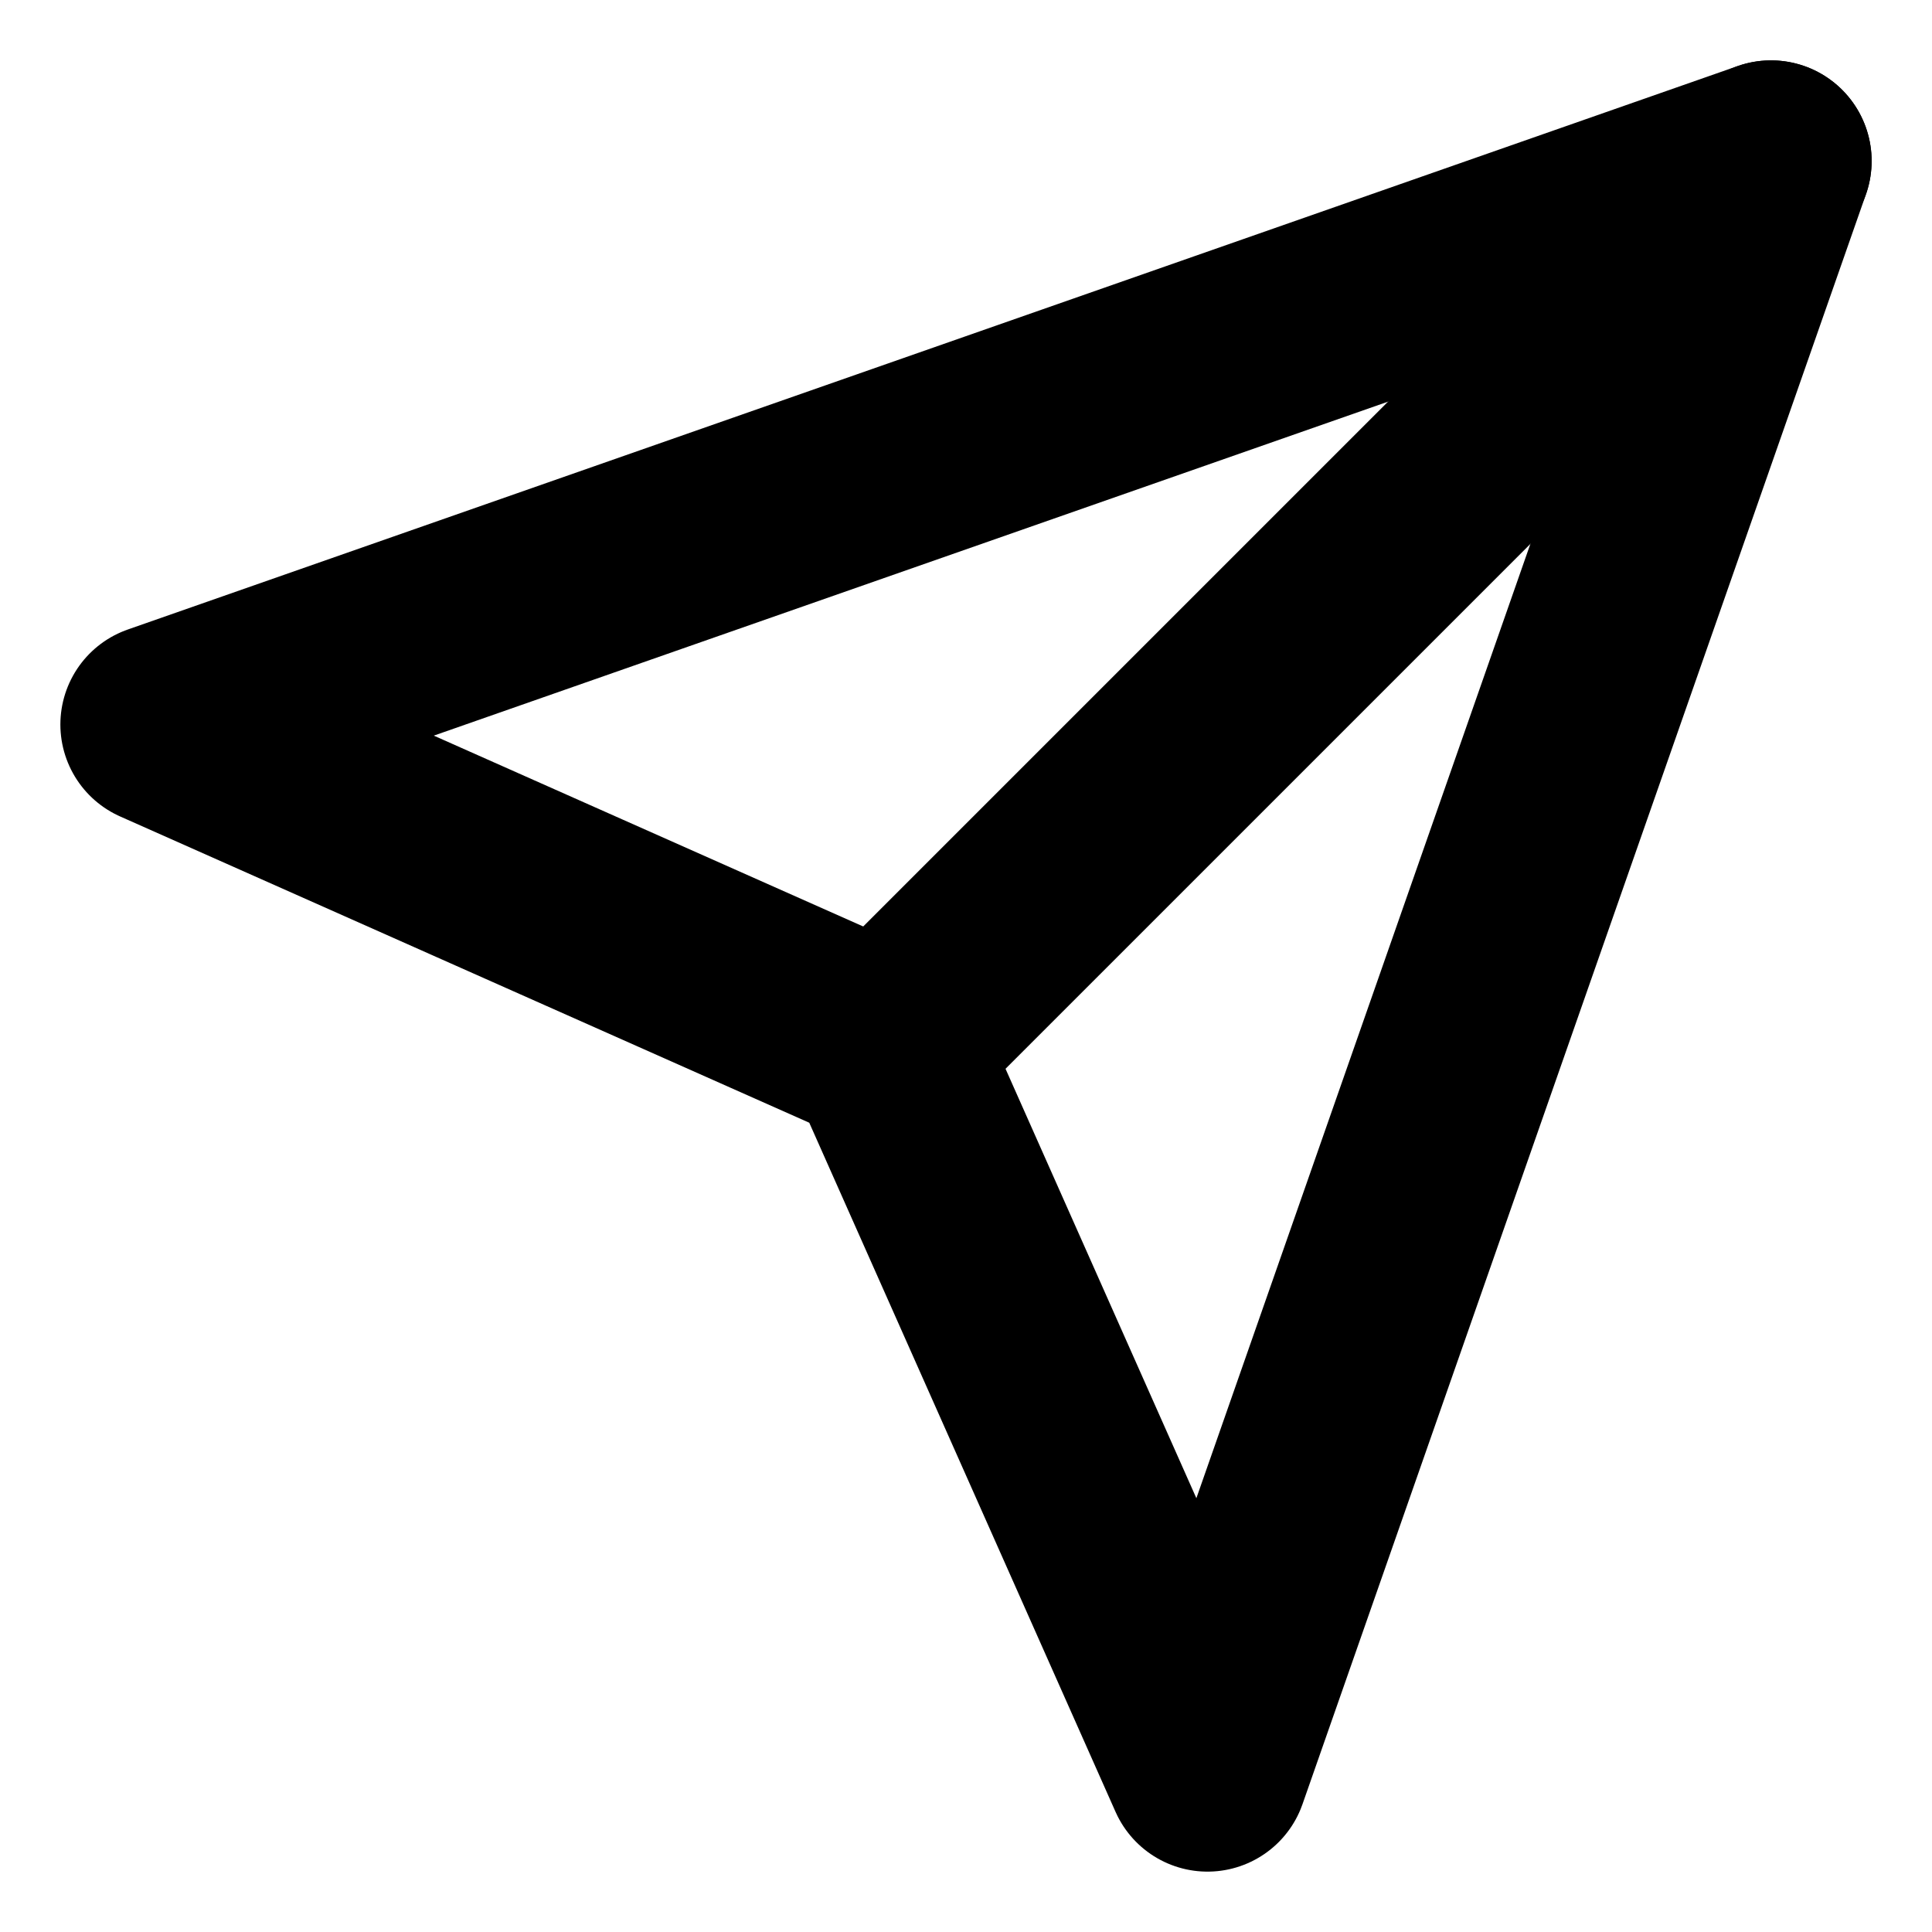
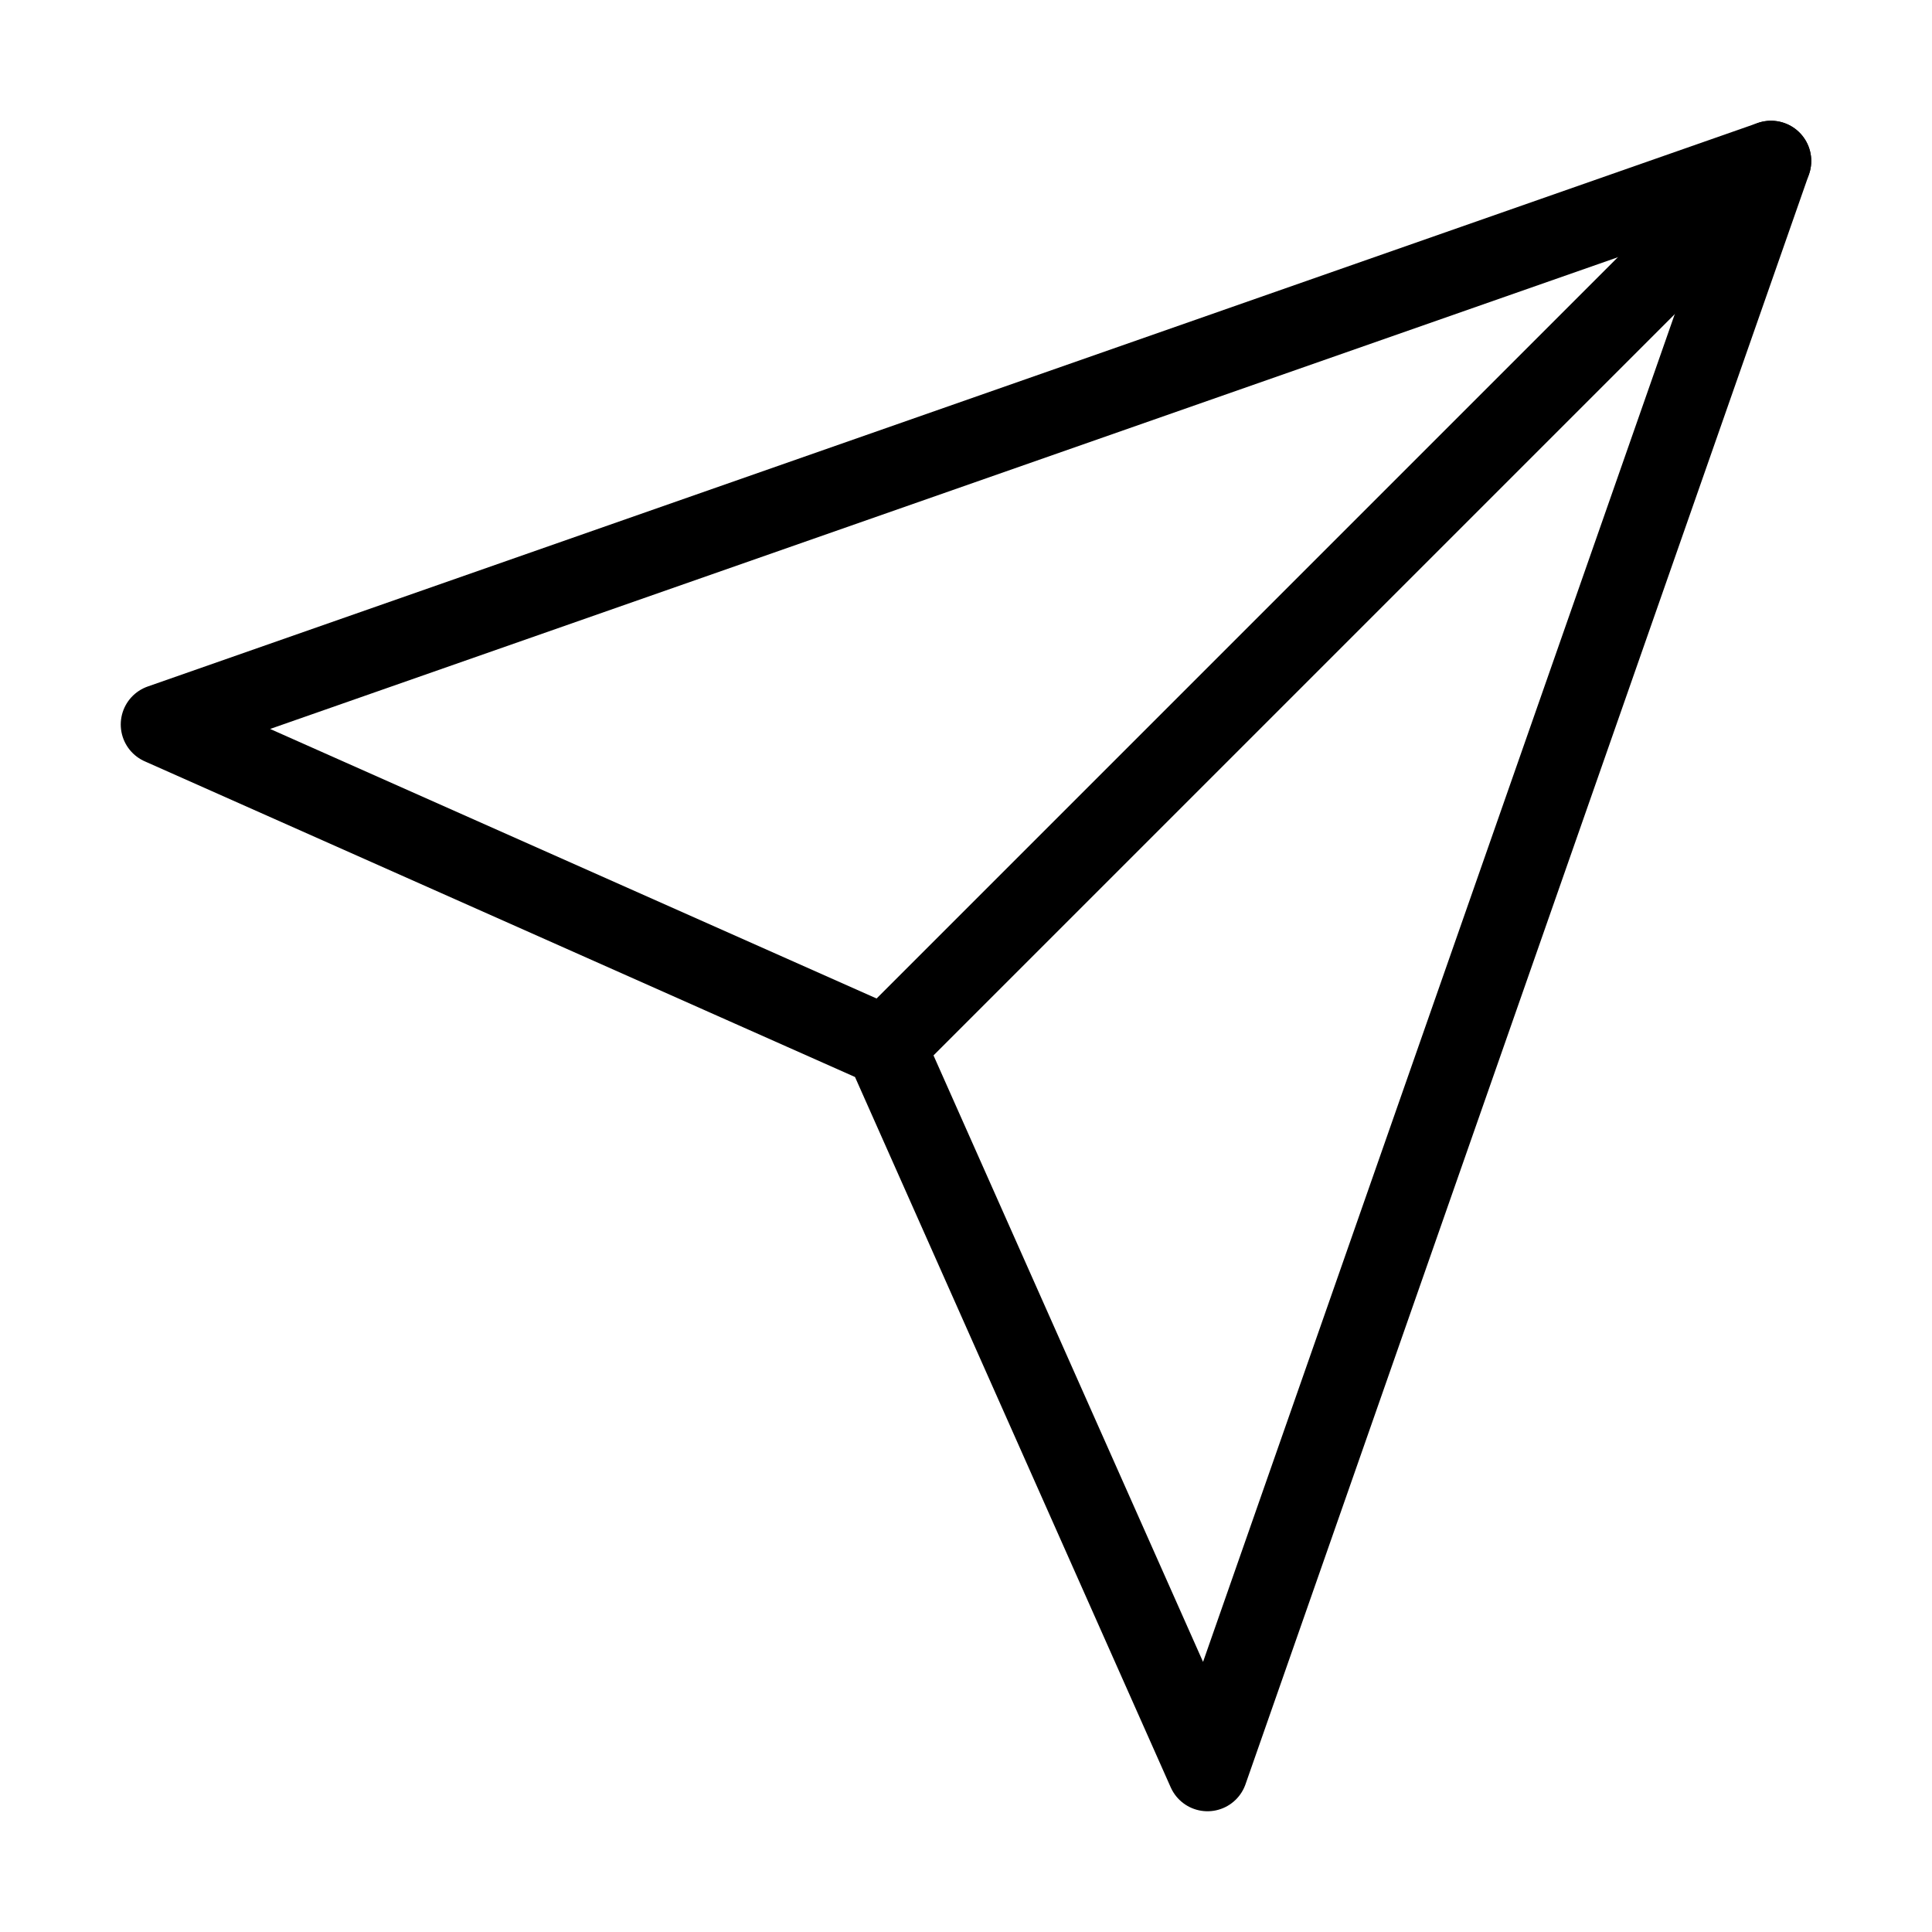
- <svg xmlns="http://www.w3.org/2000/svg" width="24" height="24" viewBox="0 0 24 24" fill="none" stroke="currentColor" stroke-width="2.5" stroke-linecap="round" stroke-linejoin="round" class="feather feather-send">
+ <svg xmlns="http://www.w3.org/2000/svg" width="24" height="24" viewBox="0 0 24 24" fill="none" stroke="currentColor" strokeWidth="2.5" stroke-linecap="round" stroke-linejoin="round" class="feather feather-send">
  <line x1="22" y1="2" x2="11" y2="13" />
  <polygon points="22 2 15 22 11 13 2 9 22 2" />
</svg>
